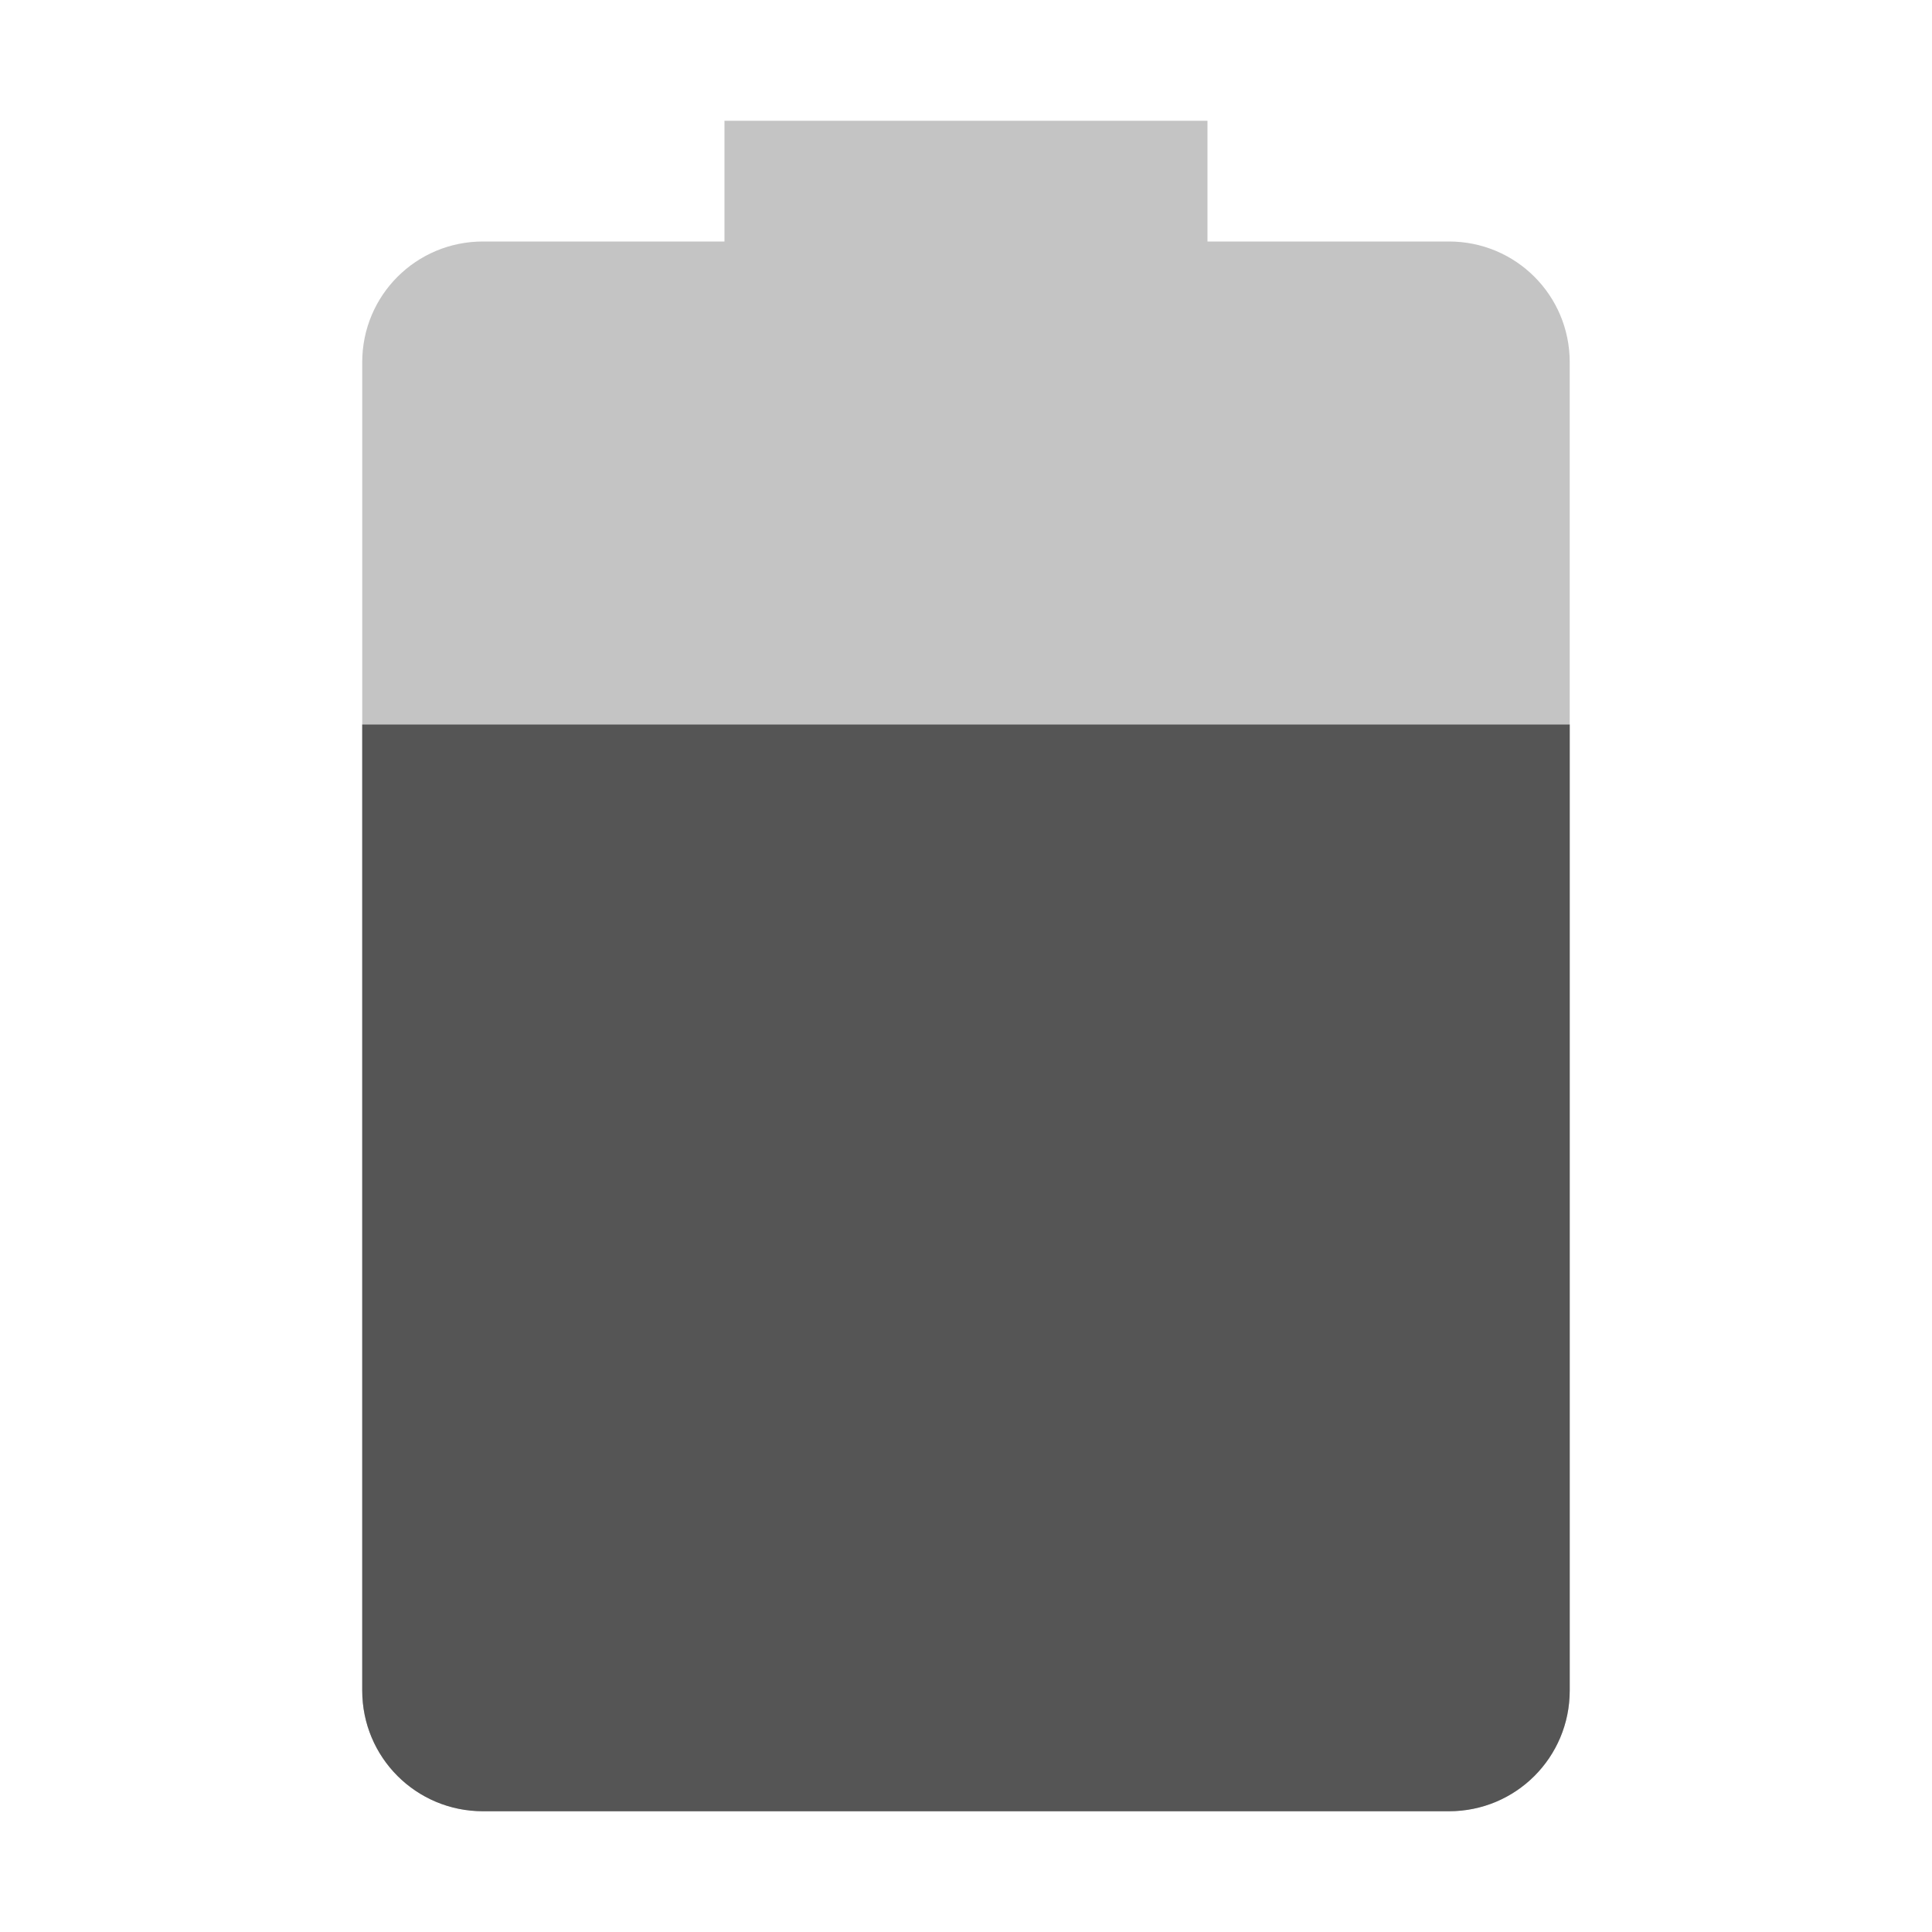
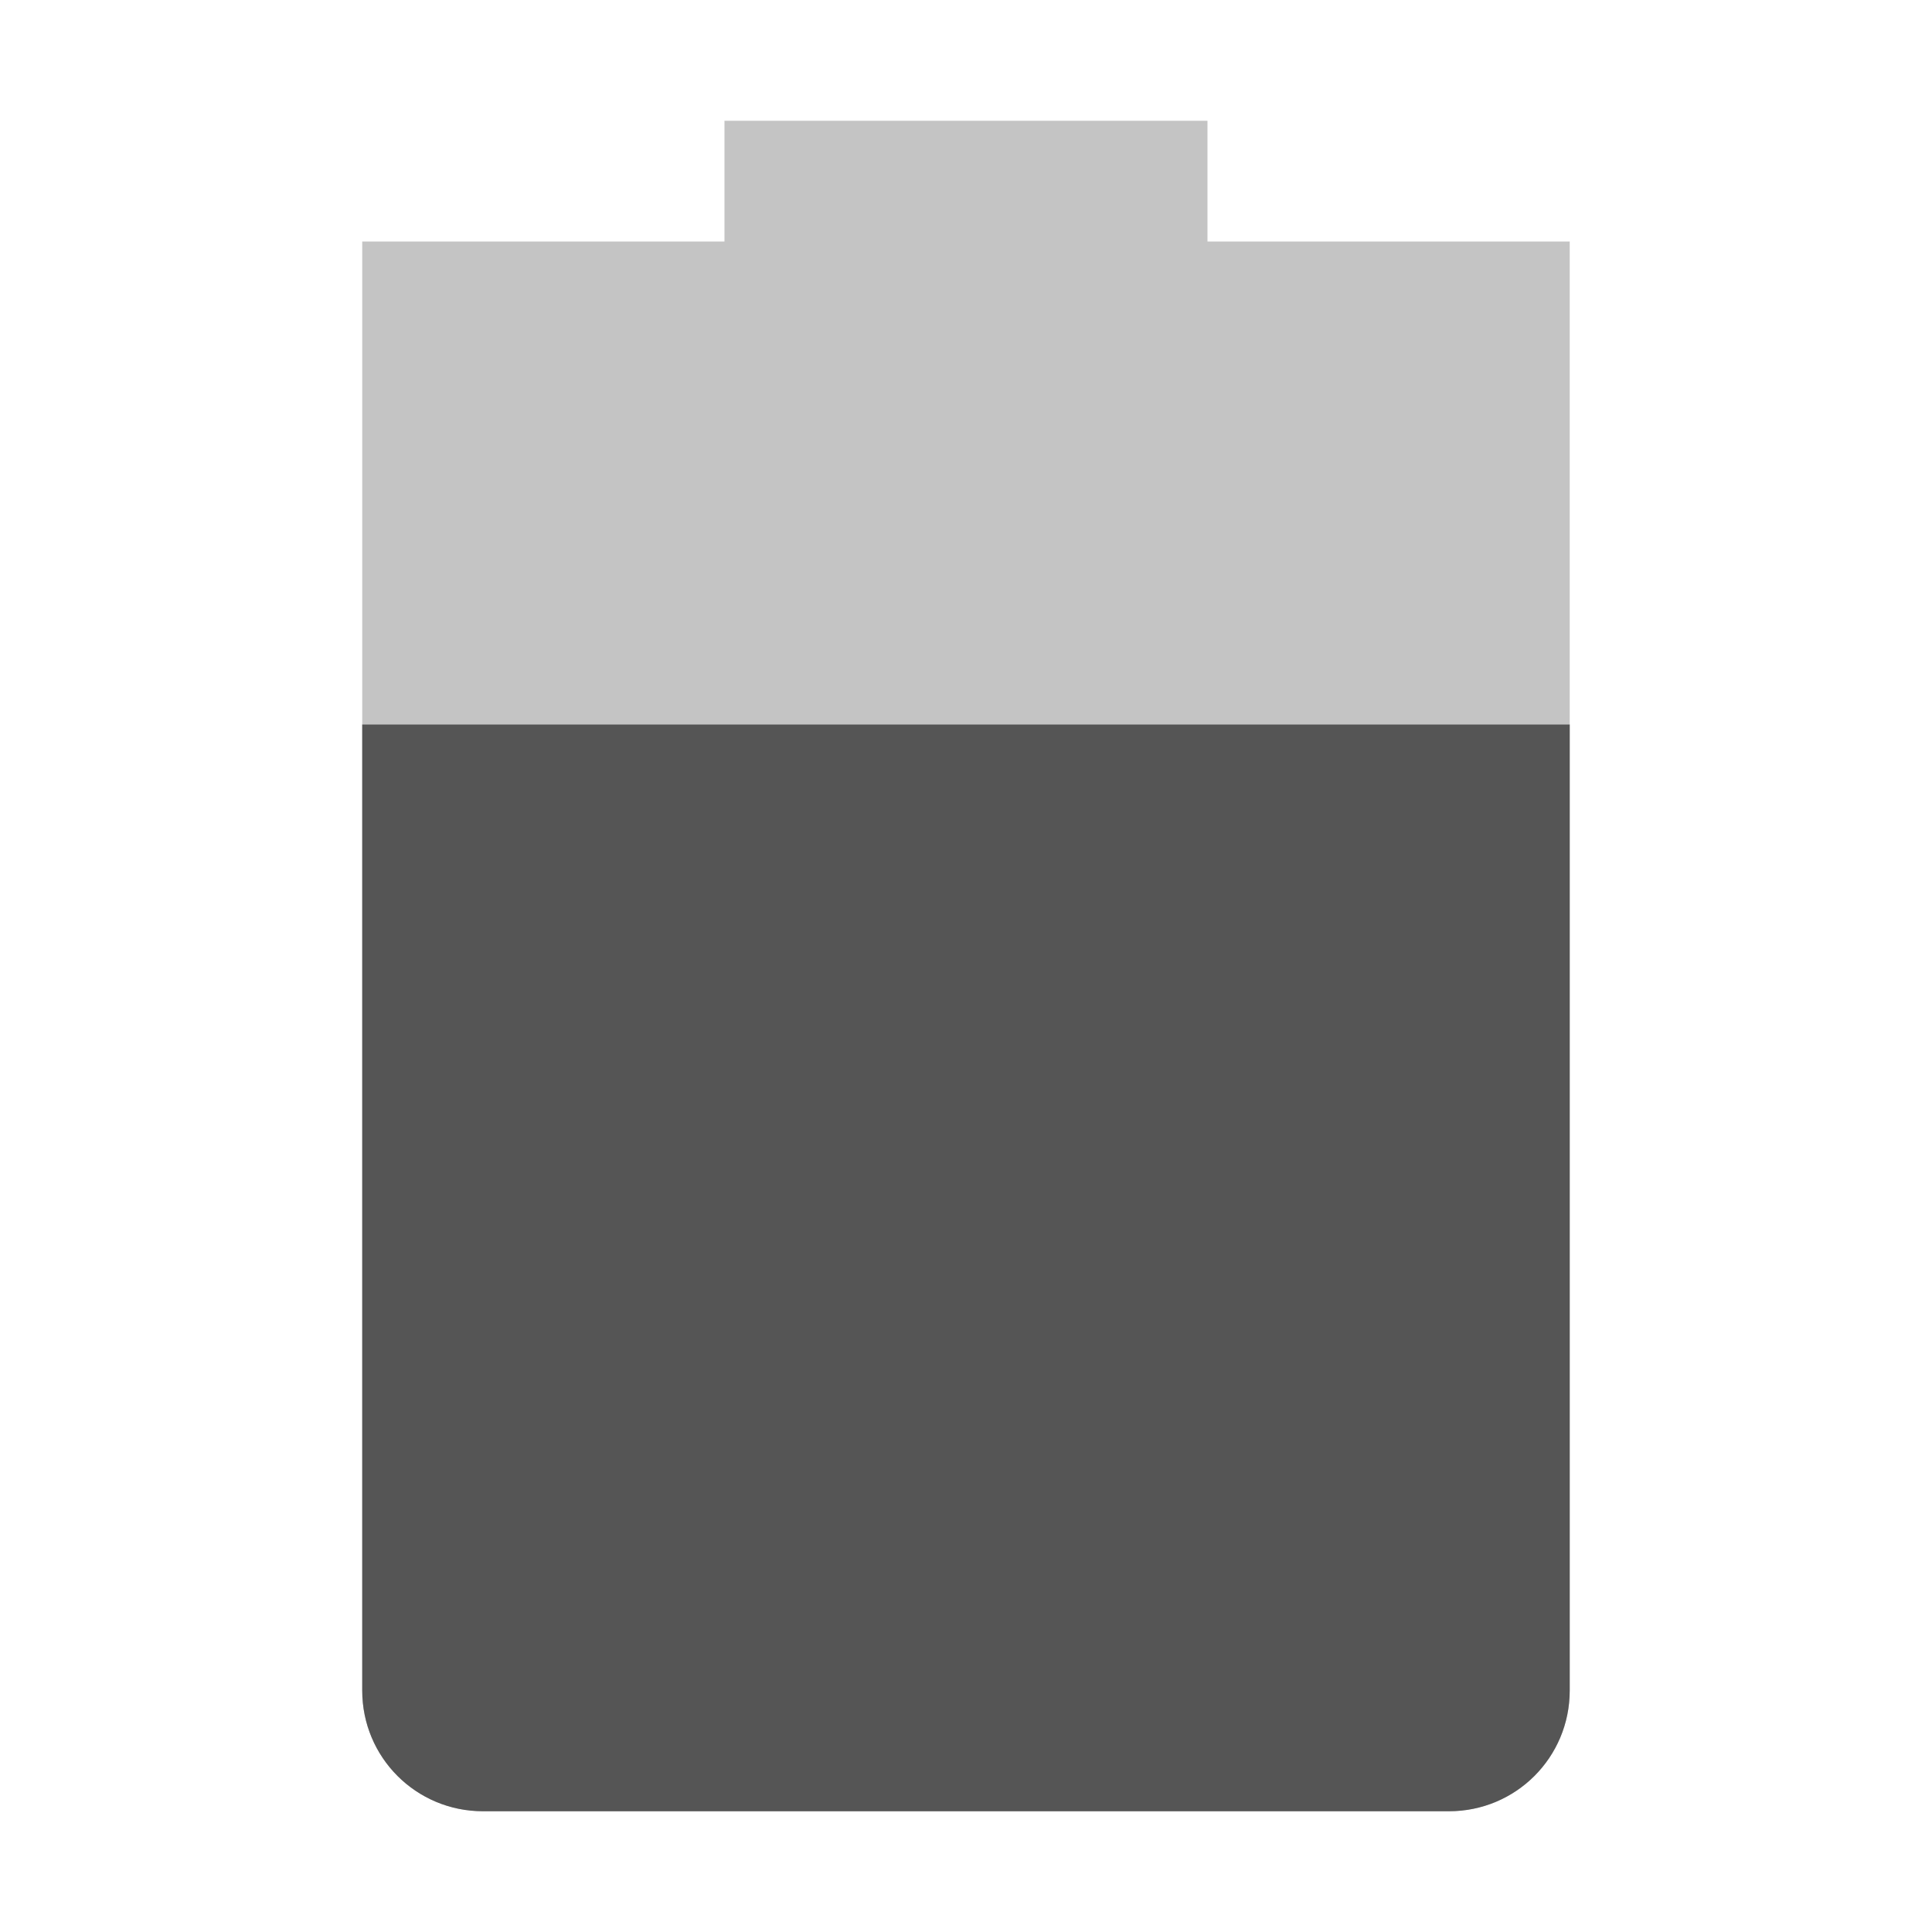
<svg xmlns="http://www.w3.org/2000/svg" xmlns:ns1="http://www.openswatchbook.org/uri/2009/osb" height="16" id="svg7384" style="enable-background:new" version="1.1" width="16">
  <defs id="defs7386">
    <linearGradient id="linearGradient5606" ns1:paint="solid">
      <stop id="stop5608" offset="0" style="stop-color:#000000;stop-opacity:1;" />
    </linearGradient>
-     <filter color-interpolation-filters="sRGB" id="filter7554">
+     <filter id="filter7554" style="color-interpolation-filters:sRGB">
      <feBlend id="feBlend7556" in2="BackgroundImage" mode="darken" />
    </filter>
  </defs>
-   <g id="layer9" style="display:inline" transform="translate(-285.0002,391)">
-     <path d="m 291,-390 0,1 -2,0 c -0.554,0 -1,0.446 -1,1 l 0,11 c 0,0.554 0.446,1 1,1 l 8,0 c 0.554,0 1,-0.446 1,-1 l 0,-11 c 0,-0.554 -0.446,-1 -1,-1 l -2,0 0,-1 z" id="path6690" style="opacity:0.35;fill:#555555;fill-opacity:1;stroke:none" />
-     <path d="m 288,-385 0,8 c 0,0.554 0.446,1 1,1 l 8,0 c 0.554,0 1,-0.446 1,-1 l 0,-8 -10,0 z" id="path6692" style="fill:#555555;fill-opacity:1;stroke:none" />
+   <g id="layer9" style="display:inline" transform="translate(-285.0002,395)">
+     <path d="m 291,-394 0,1 -3,0 0,1 0,11 c 0,0.554 0.446,1 1,1 l 8,0 c 0.554,0 1,-0.446 1,-1 l 0,-11 0,-1 -3,0 0,-1 z" id="path6690" style="opacity:0.35;fill:#555555;fill-opacity:1;stroke:none" />
+     <path d="m 288,-389 0,8 c 0,0.554 0.446,1 1,1 l 8,0 c 0.554,0 1,-0.446 1,-1 l 0,-8 -10,0 z" id="path6692" style="fill:#555555;fill-opacity:1;stroke:none" />
  </g>
-   <g id="layer10" style="display:inline;filter:url(#filter7554)" transform="translate(-285.0002,391)" />
-   <g id="layer1" style="display:inline" transform="translate(-43.99998,-226)" />
-   <g id="layer14" style="display:inline" transform="translate(-285.0002,391)" />
-   <g id="layer15" style="display:inline" transform="translate(-285.0002,391)" />
-   <g id="g71291" style="display:inline" transform="translate(-285.0002,391)" />
-   <g id="layer2" style="display:inline" transform="translate(-43.99998,-76)" />
-   <g id="g6058" style="display:inline" transform="translate(-43.99998,-76)" />
-   <g id="layer12" style="display:inline" transform="translate(-285.0002,391)" />
+   <g id="layer10" style="display:inline;filter:url(#filter7554)" transform="translate(-285.0002,395)" />
+   <g id="layer1" style="display:inline" transform="translate(-43.99998,-222)" />
+   <g id="layer14" style="display:inline" transform="translate(-285.0002,395)" />
+   <g id="layer15" style="display:inline" transform="translate(-285.0002,395)" />
+   <g id="g71291" style="display:inline" transform="translate(-285.0002,395)" />
+   <g id="layer2" style="display:inline" transform="translate(-43.99998,-72)" />
+   <g id="g6058" style="display:inline" transform="translate(-43.99998,-72)" />
+   <g id="layer12" style="display:inline" transform="translate(-285.0002,395)" />
</svg>
